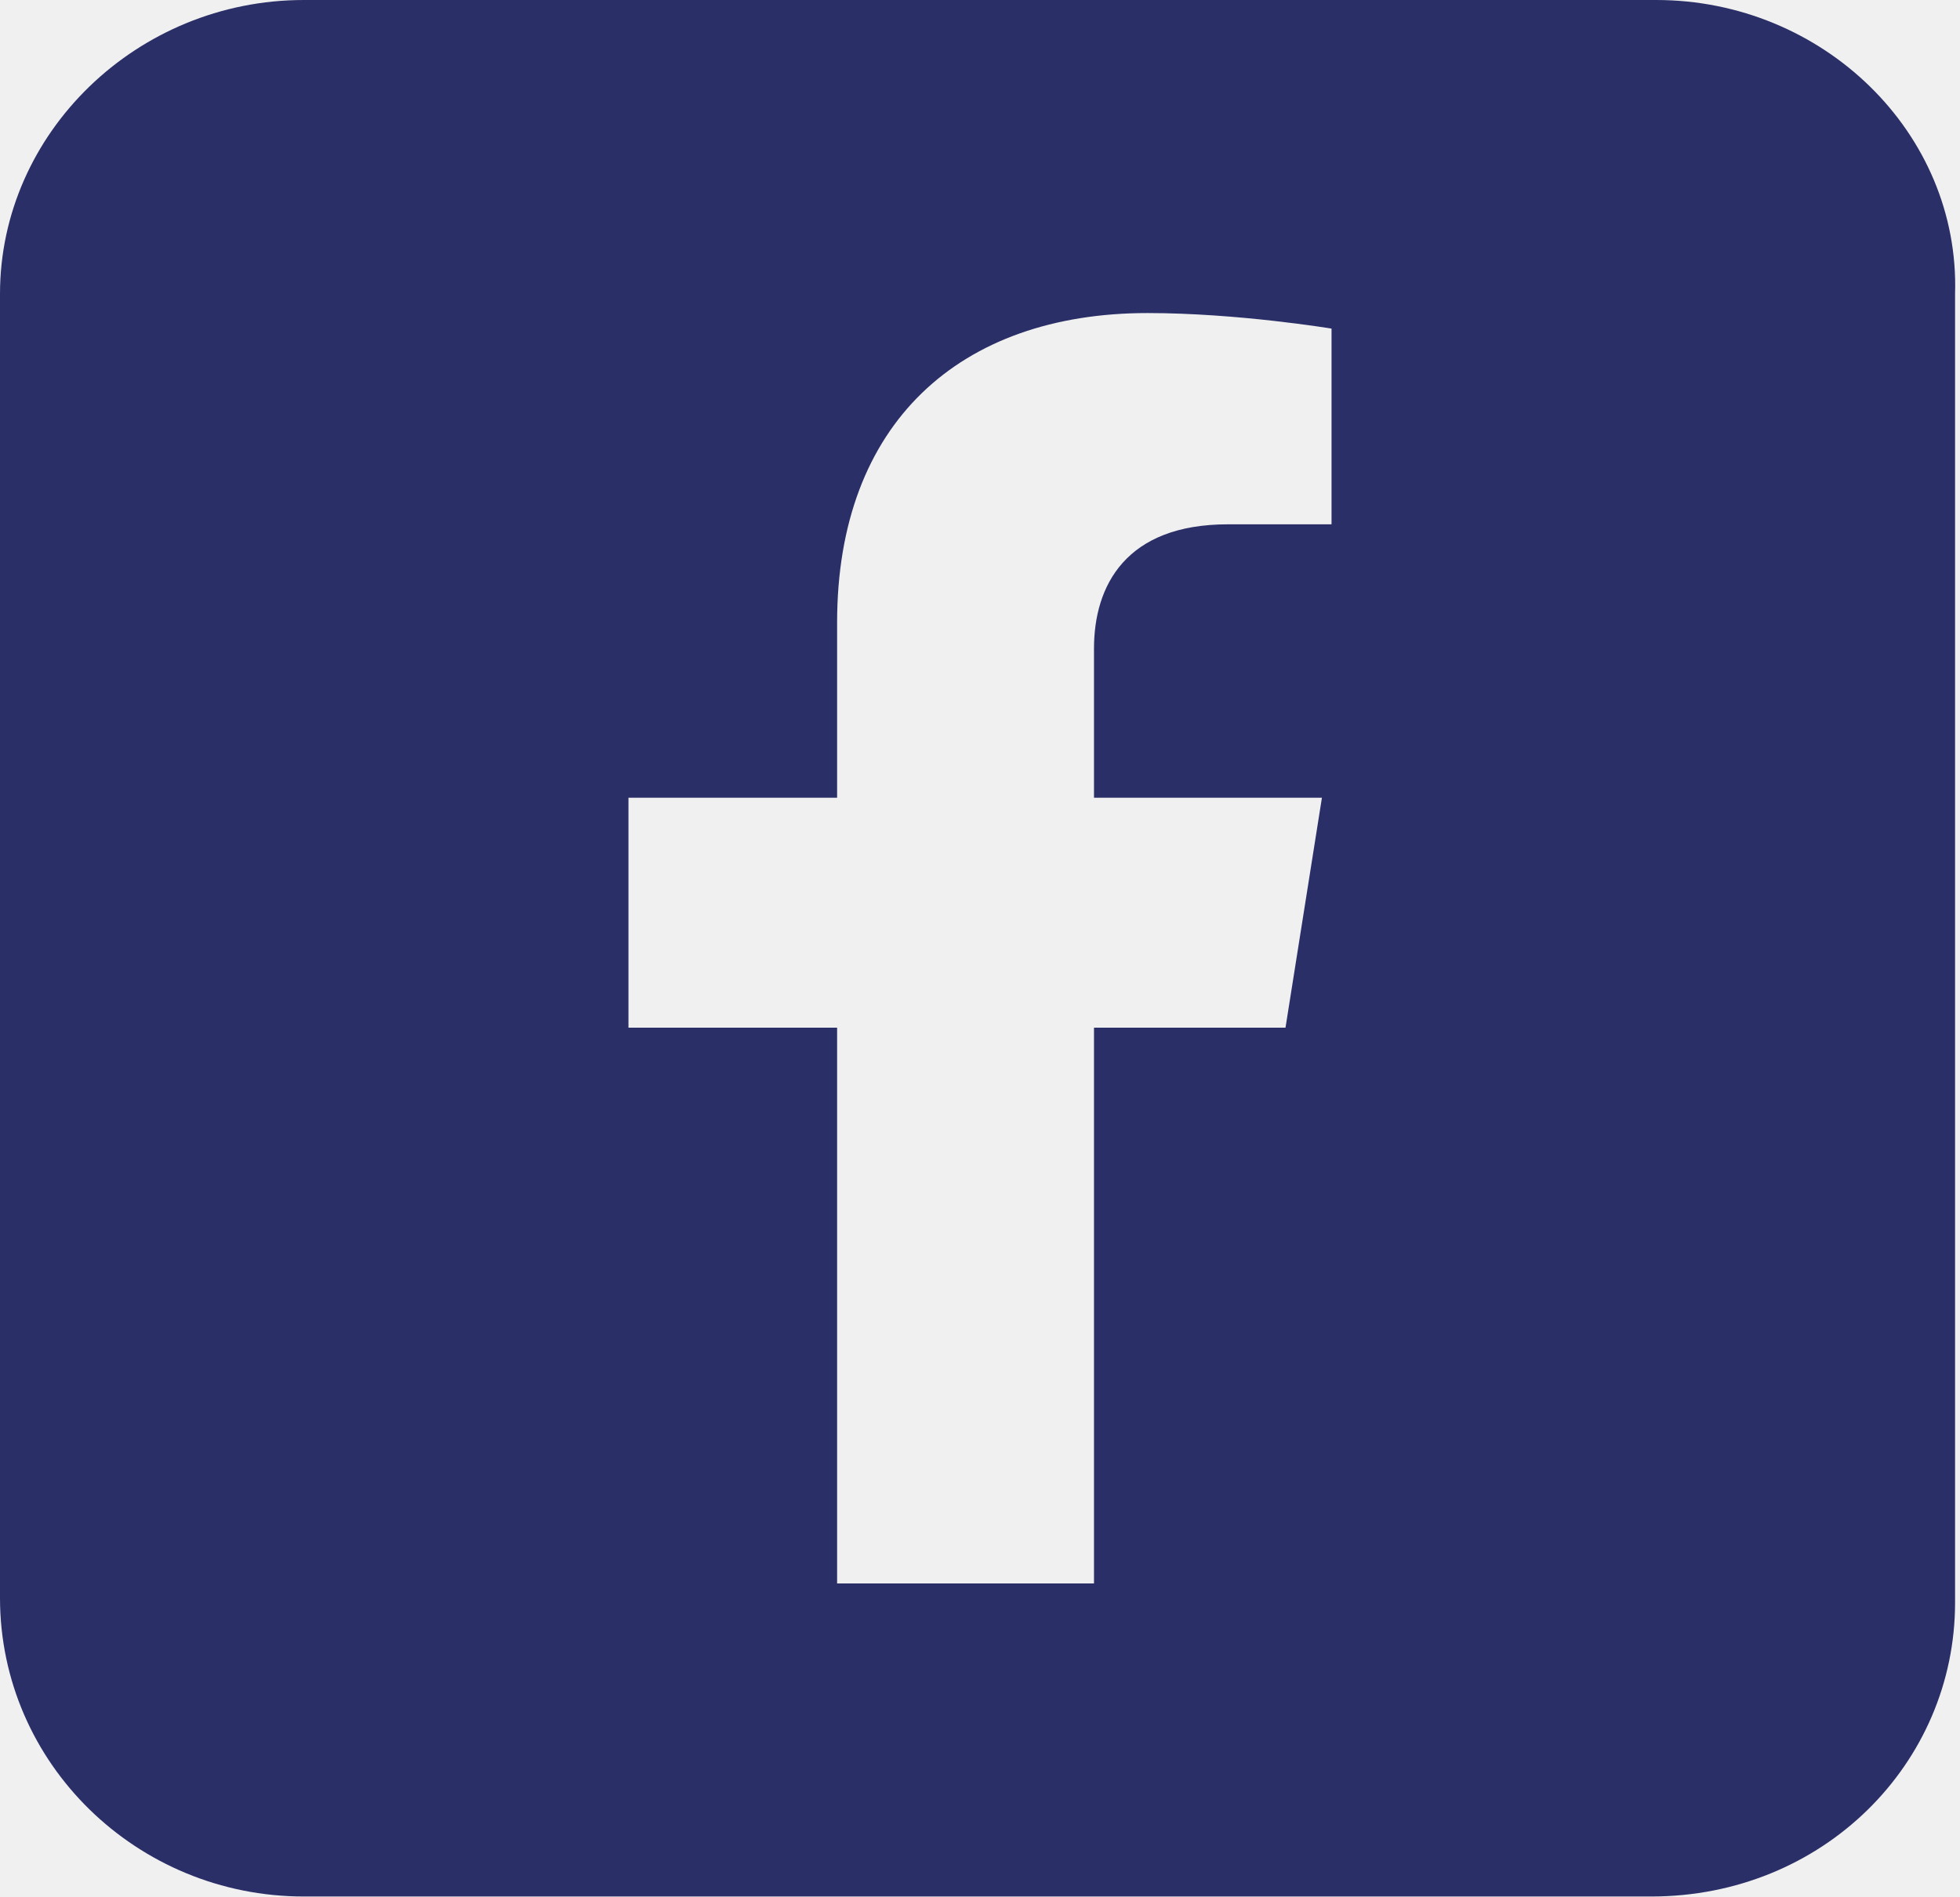
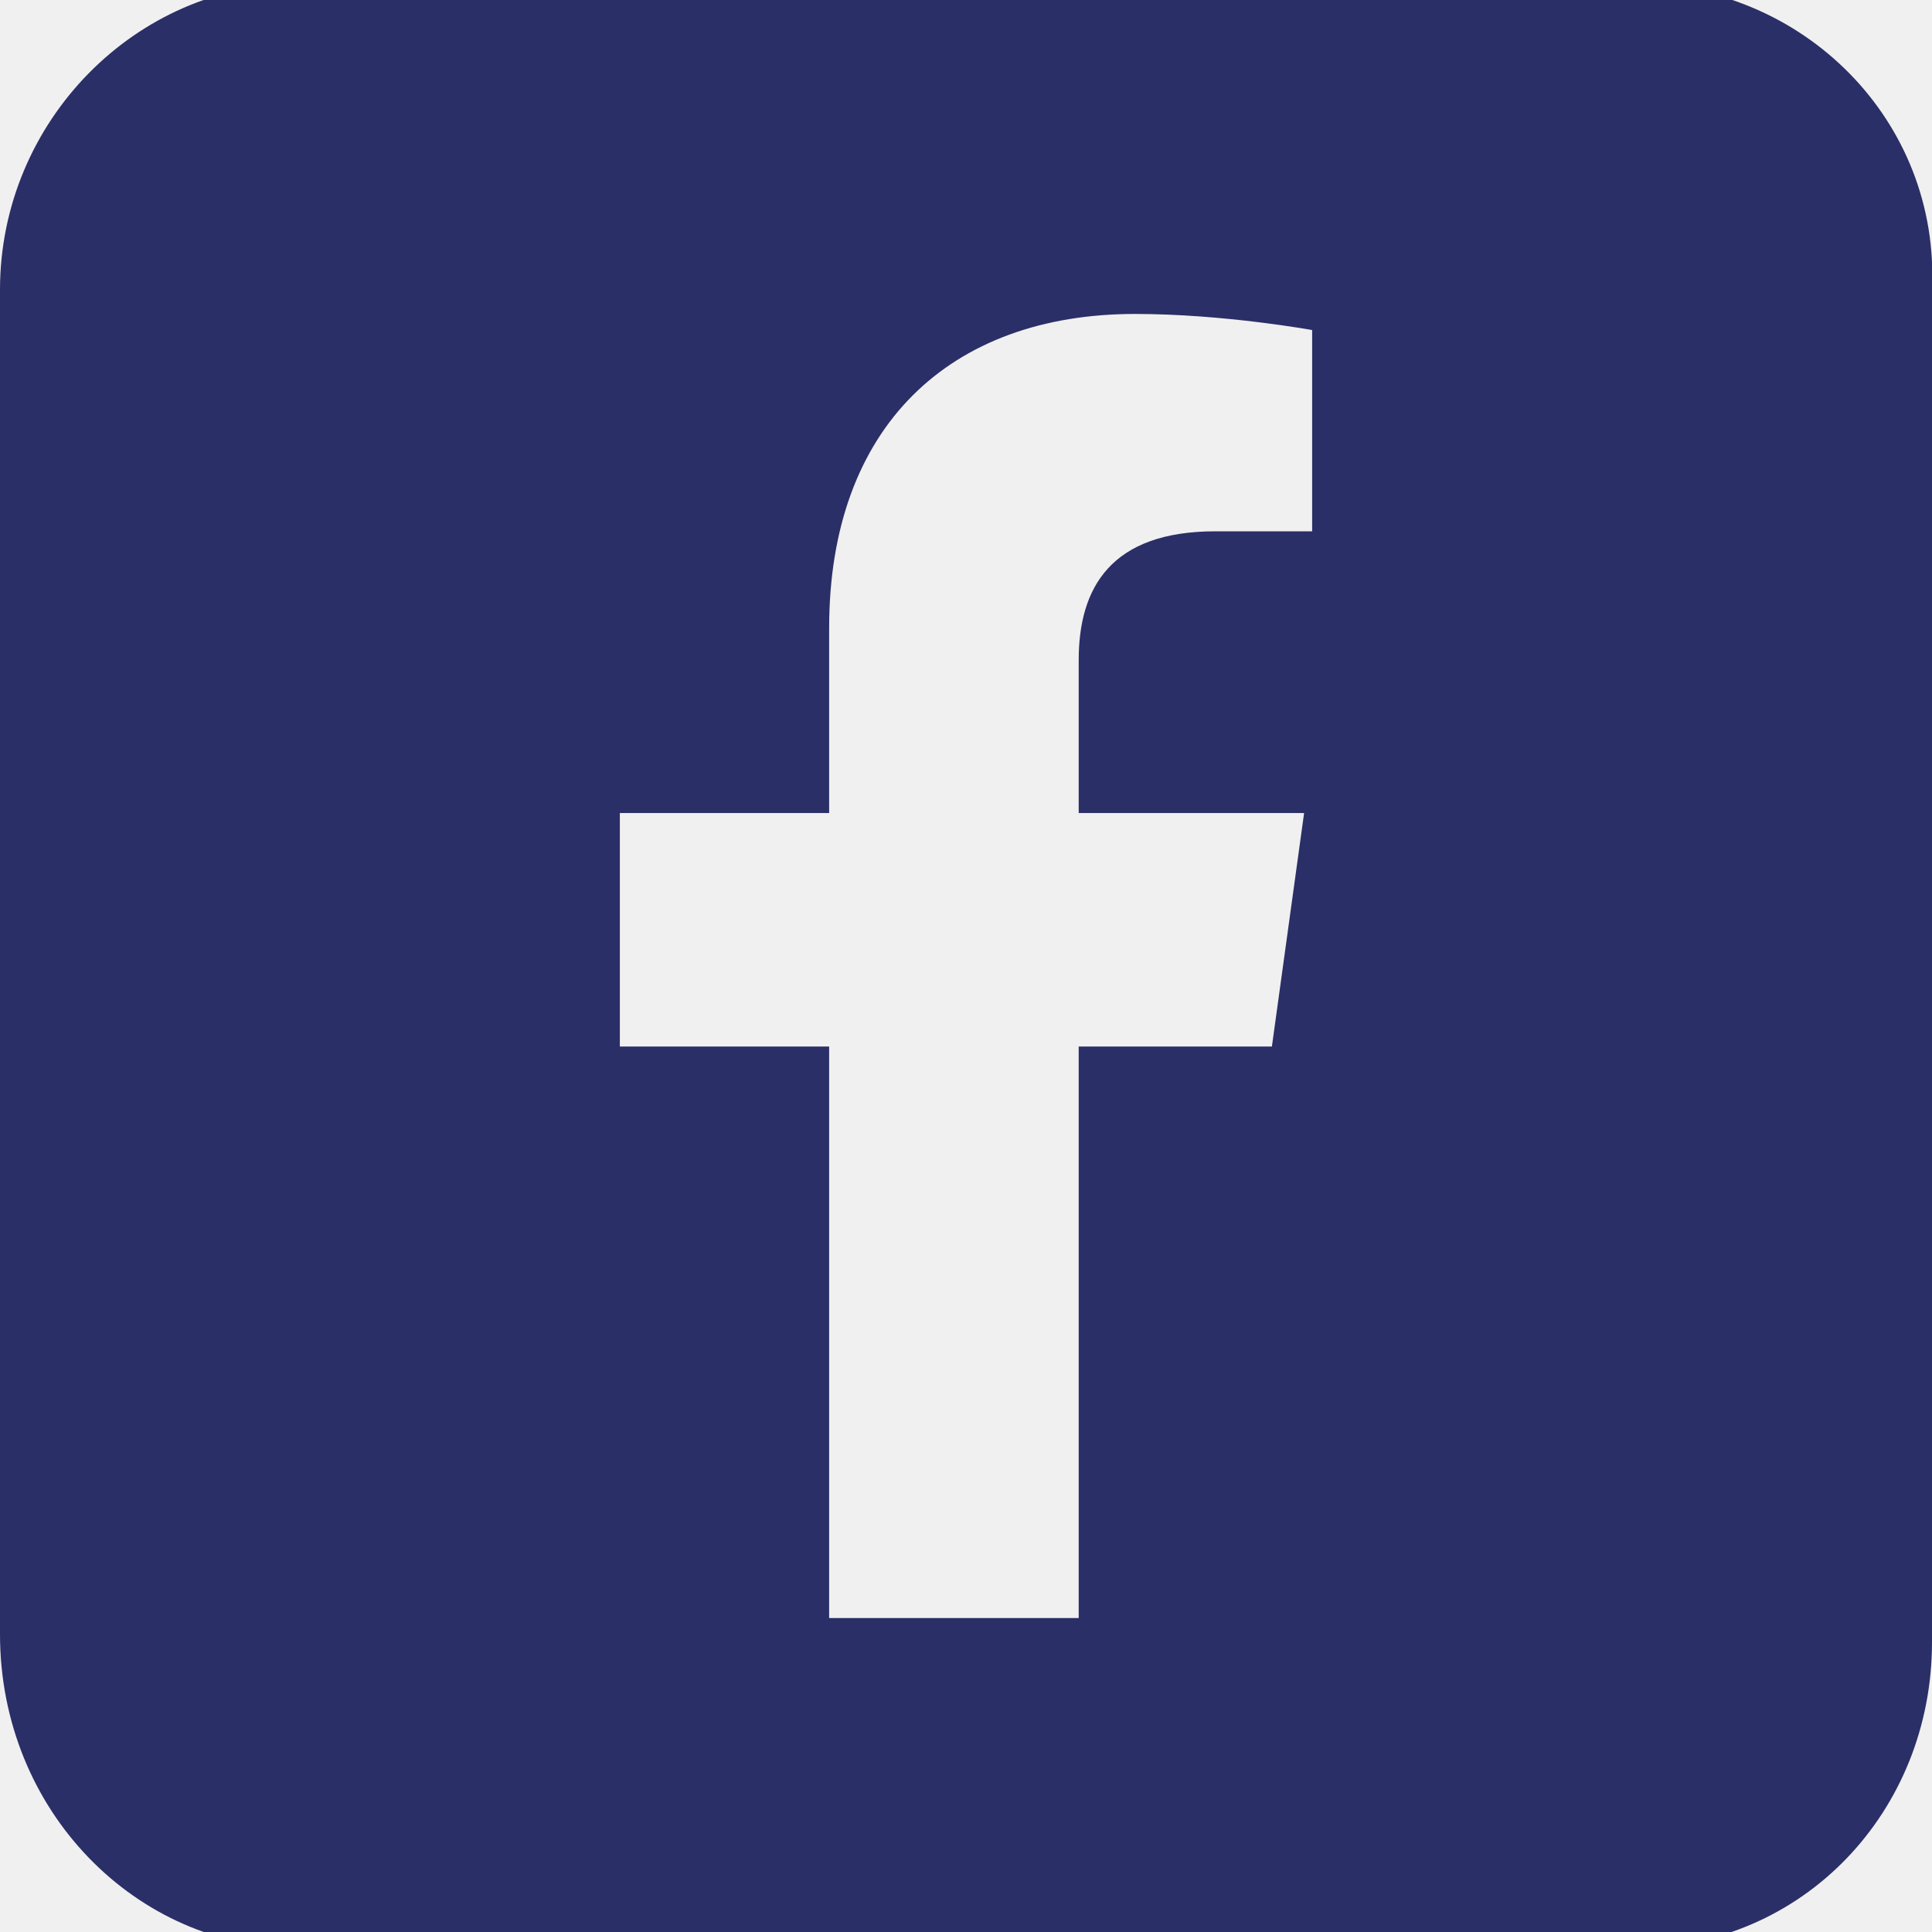
- <svg xmlns="http://www.w3.org/2000/svg" width="31" height="30" viewBox="0 0 31 30" fill="none">
-   <g clip-path="url(#clip0_88_358)">
-     <path fill-rule="evenodd" clip-rule="evenodd" d="M4.805 0H26.195C28.83 0 31 2.1 30.922 4.65V25.35C30.922 27.9 28.83 30 26.117 30H4.805C2.17 30 0 27.9 0 25.275V4.65C0 2.1 2.17 0 4.805 0ZM20.908 12.619L20.332 16.256H17.303V25.048H13.24V16.256H9.94V12.619H13.24V9.847C13.24 6.694 15.181 4.952 18.151 4.952C19.573 4.952 21.06 5.198 21.06 5.198V8.294H19.421C17.806 8.294 17.303 9.264 17.303 10.259V12.619H20.908Z" fill="#2B2F67" />
-   </g>
+ <svg xmlns="http://www.w3.org/2000/svg" version="1.2" viewBox="0 0 24 24" width="24" height="24">
  <defs>
-     <clipPath id="clip0_88_358">
-       <rect width="31" height="30" fill="white" />
+     <clipPath clipPathUnits="userSpaceOnUse" id="cp1">
+       <path d="m-4-3h31v30h-31z" />
    </clipPath>
  </defs>
+   <style>
+ 		.s0 { fill: #2b2f67 } 
+ 	</style>
+   <g id="Clip-Path" clip-path="url(#cp1)">
+     <g>
+       <path fill-rule="evenodd" class="s0" d="m3.7-0.2h16.6c2.1 0 3.8 1.7 3.7 3.8v16.8c0 2.1-1.6 3.8-3.7 3.8h-16.6c-2 0-3.7-1.7-3.7-3.9v-16.7c0-2.1 1.7-3.8 3.7-3.8zm9.7 10.3v-1.9c0-0.9 0.4-1.6 1.7-1.6h1.2v-2.5c0 0-1.1-0.2-2.2-0.2-2.3 0-3.8 1.4-3.8 3.9v2.3h-2.6v2.9h2.6v7.1h3.1v-7.1h2.4l0.4-2.9z" />
+     </g>
+   </g>
</svg>
